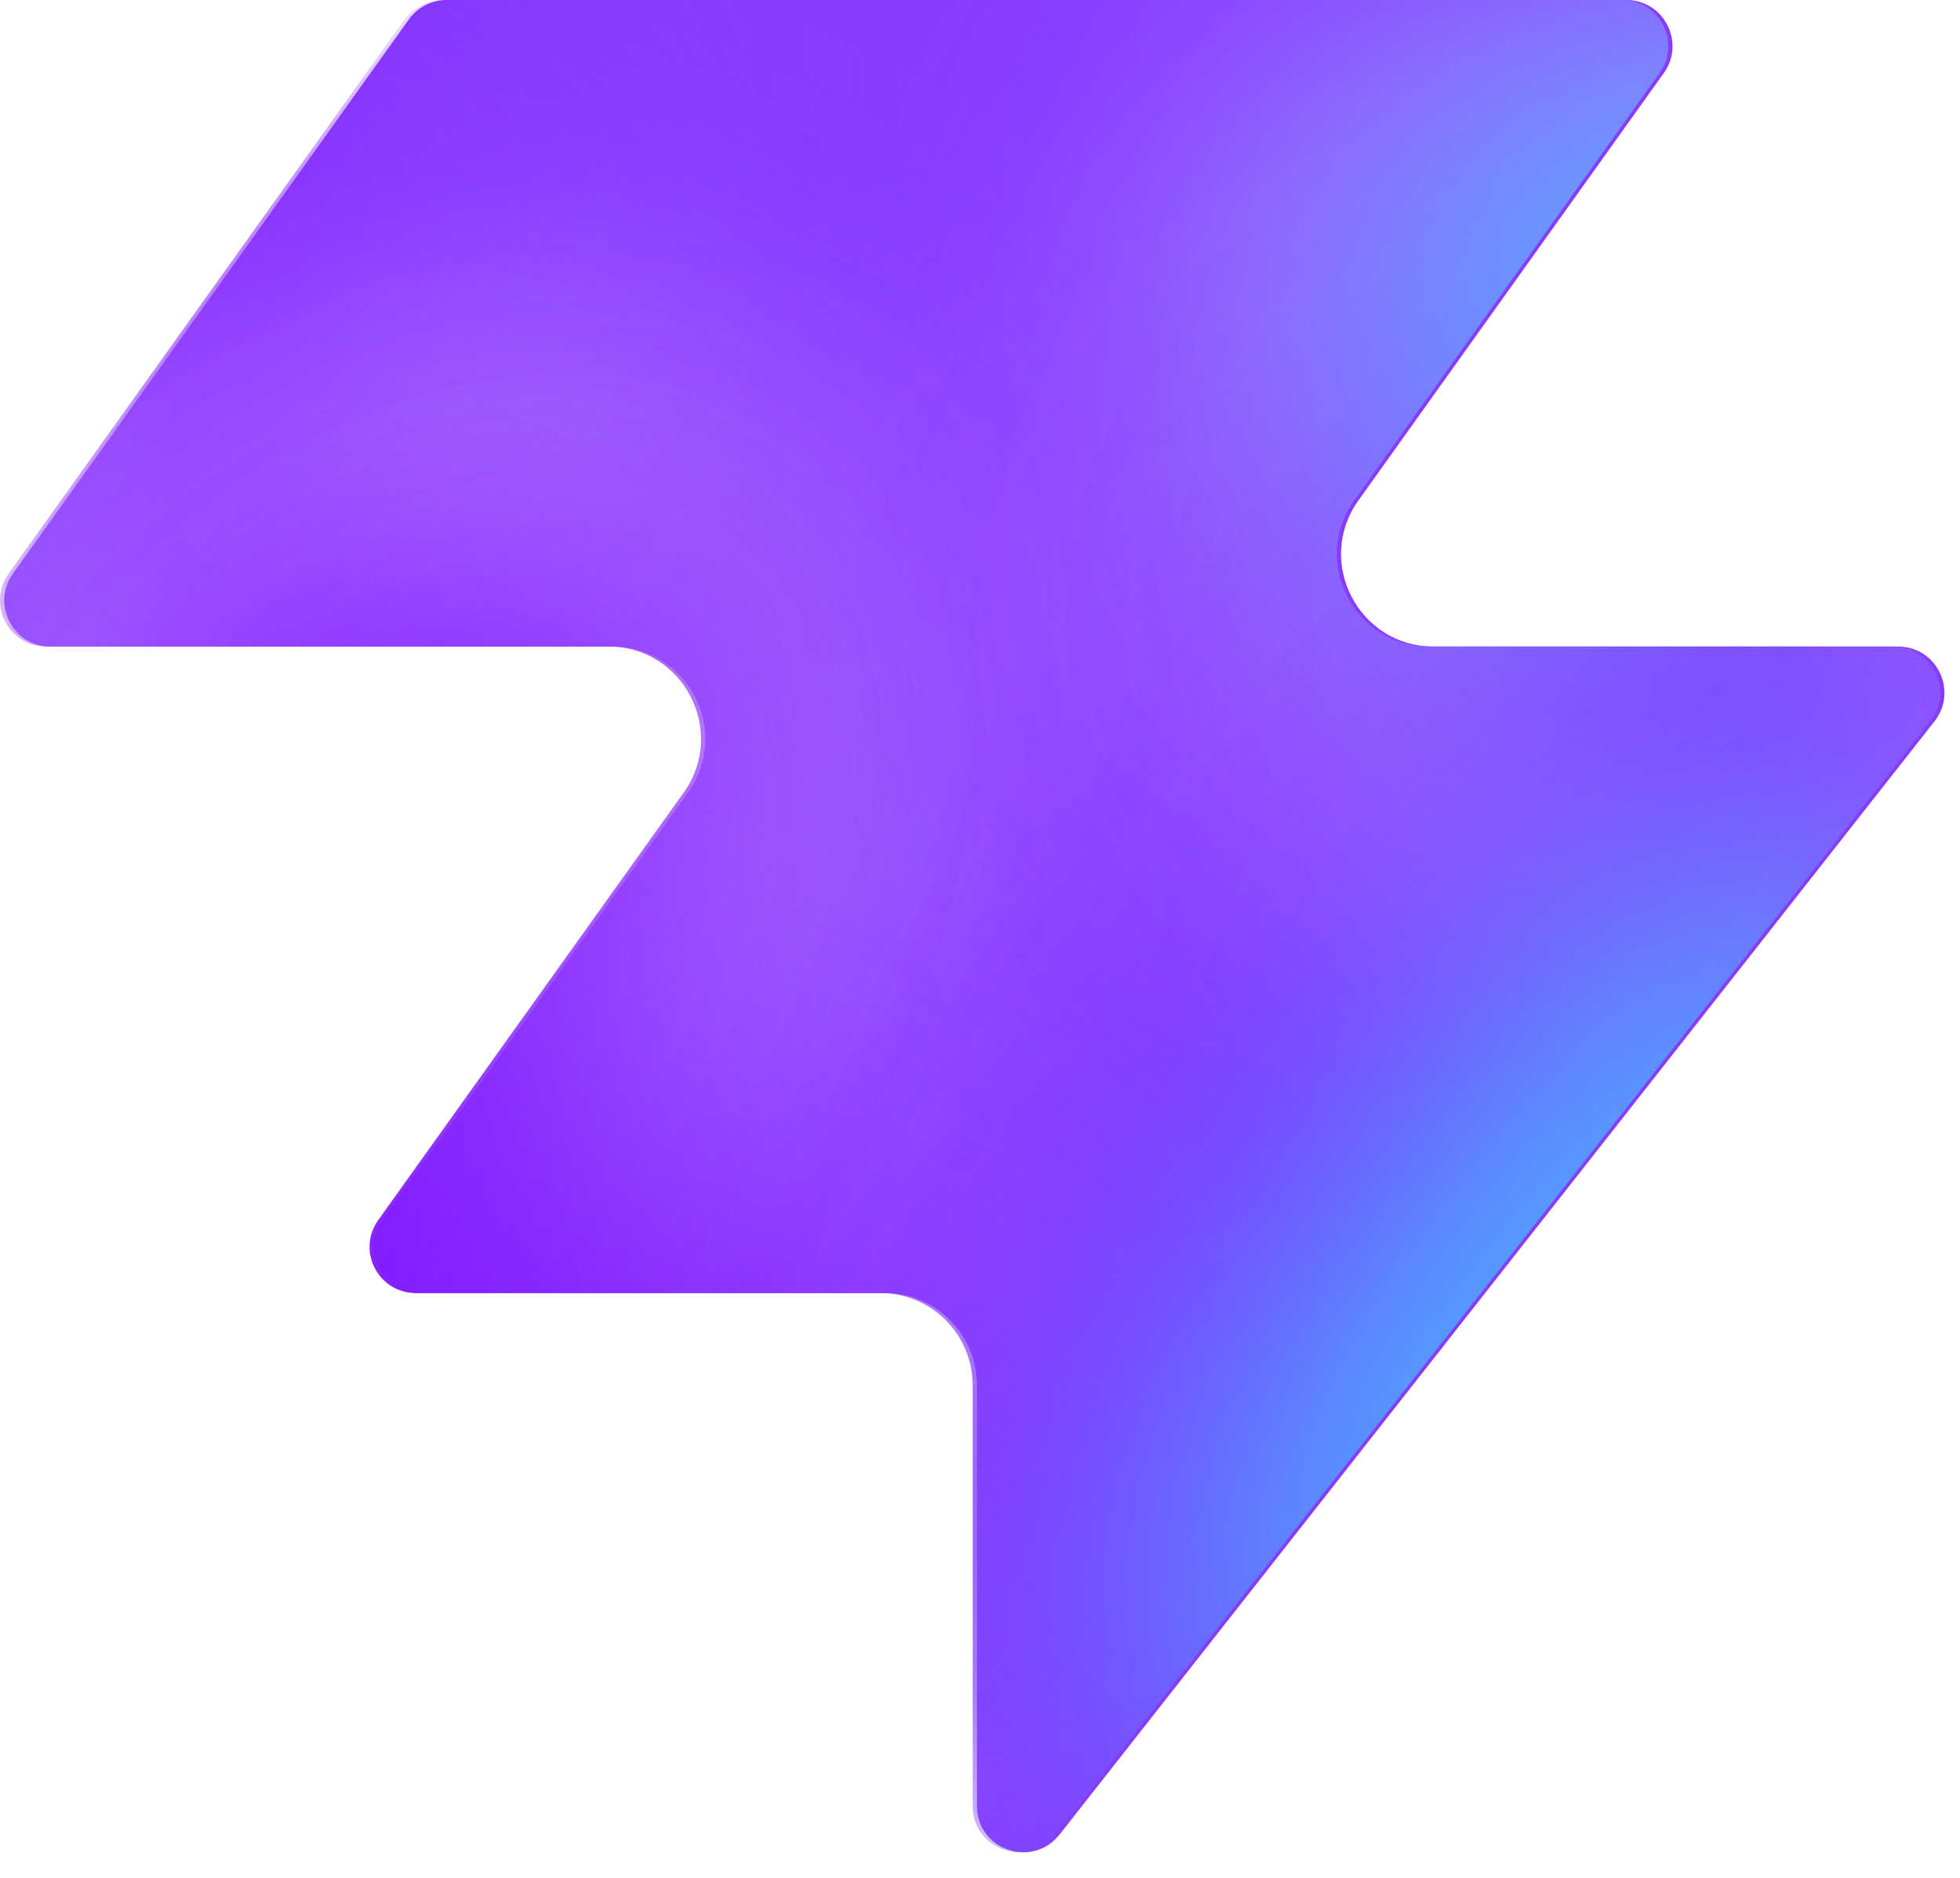
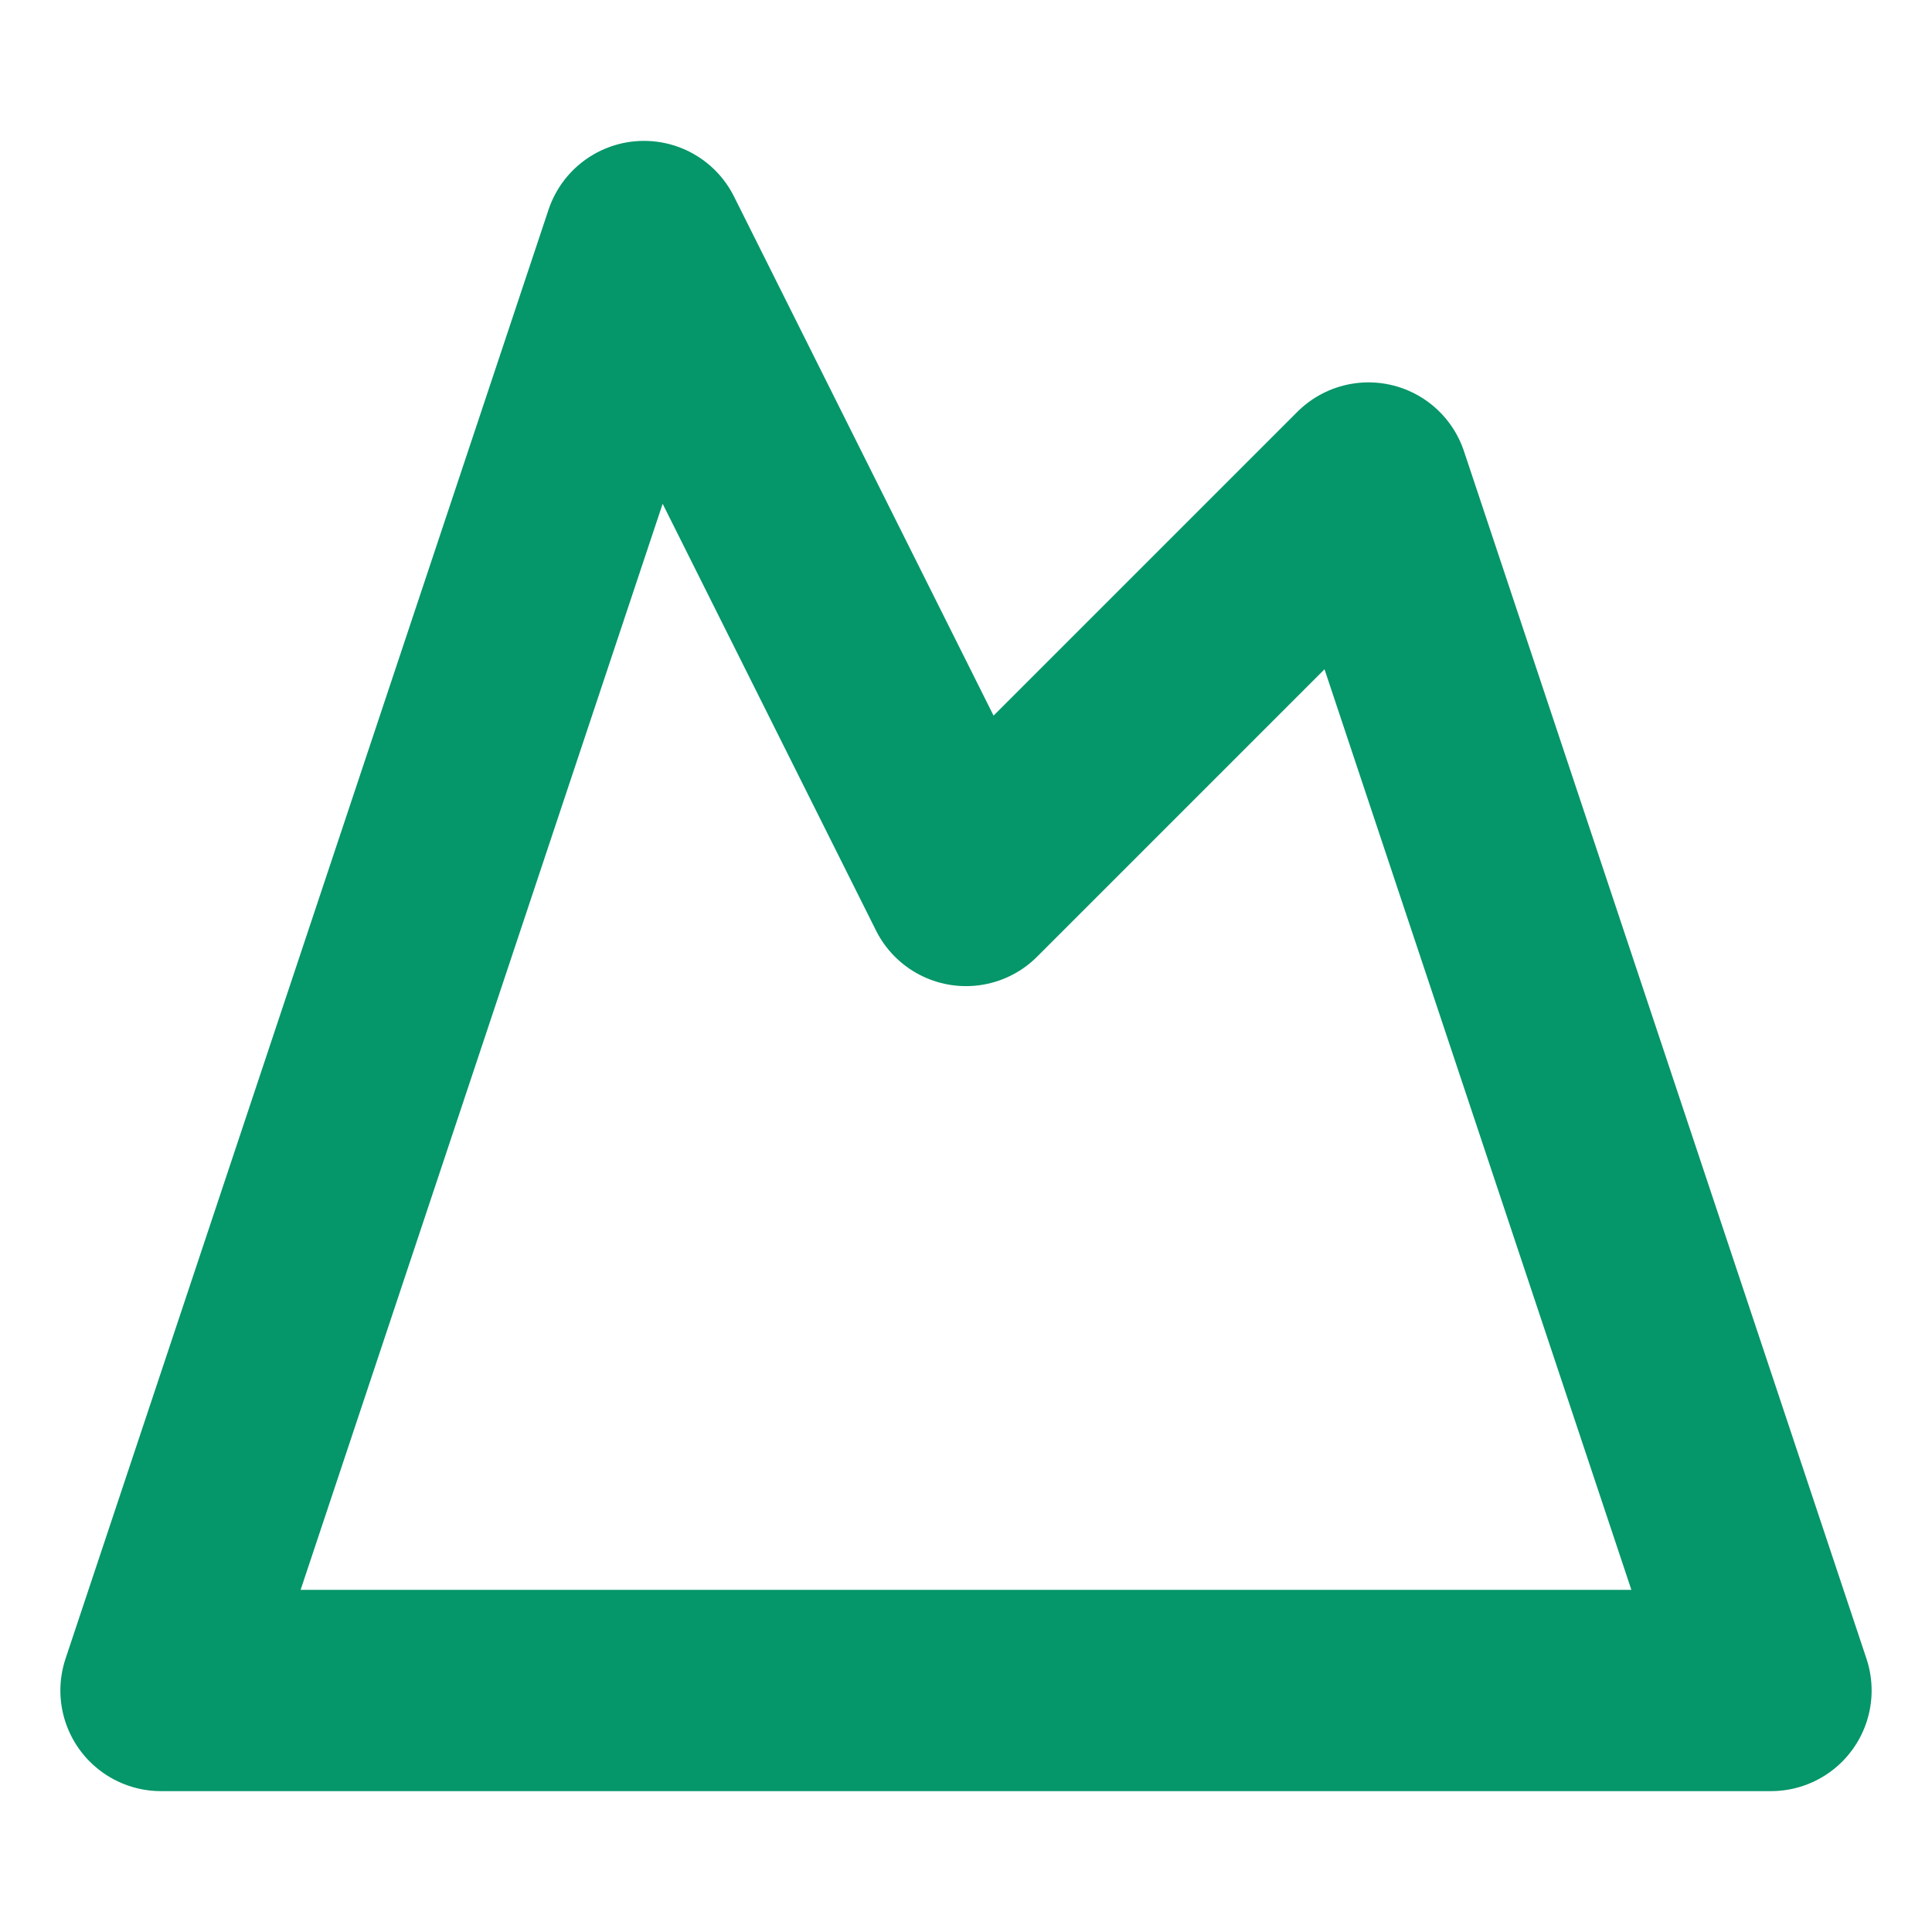
- <svg xmlns="http://www.w3.org/2000/svg" width="48" height="46" fill="none" viewBox="0 0 48 46">
-   <path fill="#863bff" d="M25.946 44.938c-.664.845-2.021.375-2.021-.698V33.937a2.26 2.26 0 0 0-2.262-2.262H10.287c-.92 0-1.456-1.04-.92-1.788l7.48-10.471c1.07-1.497 0-3.578-1.842-3.578H1.237c-.92 0-1.456-1.04-.92-1.788L10.013.474c.214-.297.556-.474.92-.474h28.894c.92 0 1.456 1.04.92 1.788l-7.48 10.471c-1.07 1.498 0 3.579 1.842 3.579h11.377c.943 0 1.473 1.088.89 1.83L25.947 44.94z" style="fill:#863bff;fill:color(display-p3 .525 .23 1);fill-opacity:1" />
-   <mask id="a" width="48" height="46" x="0" y="0" maskUnits="userSpaceOnUse" style="mask-type:alpha">
-     <path fill="#000" d="M25.842 44.938c-.664.844-2.021.375-2.021-.698V33.937a2.26 2.26 0 0 0-2.262-2.262H10.183c-.92 0-1.456-1.04-.92-1.788l7.48-10.471c1.07-1.498 0-3.579-1.842-3.579H1.133c-.92 0-1.456-1.04-.92-1.787L9.91.473c.214-.297.556-.474.92-.474h28.894c.92 0 1.456 1.04.92 1.788l-7.48 10.471c-1.07 1.498 0 3.578 1.842 3.578h11.377c.943 0 1.473 1.088.89 1.832L25.843 44.94z" style="fill:#000;fill-opacity:1" />
-   </mask>
-   <g mask="url(#a)">
-     <g filter="url(#b)">
-       <ellipse cx="5.508" cy="14.704" fill="#ede6ff" rx="5.508" ry="14.704" style="fill:#ede6ff;fill:color(display-p3 .927 .903 1);fill-opacity:1" transform="matrix(.00324 1 1 -.00324 -4.47 31.516)" />
-     </g>
-     <g filter="url(#c)">
-       <ellipse cx="10.399" cy="29.851" fill="#ede6ff" rx="10.399" ry="29.851" style="fill:#ede6ff;fill:color(display-p3 .927 .903 1);fill-opacity:1" transform="matrix(.00324 1 1 -.00324 -39.328 7.883)" />
-     </g>
-     <g filter="url(#d)">
-       <ellipse cx="5.508" cy="30.487" fill="#7e14ff" rx="5.508" ry="30.487" style="fill:#7e14ff;fill:color(display-p3 .492 .077 1);fill-opacity:1" transform="rotate(89.814 -25.913 -14.639)scale(1 -1)" />
-     </g>
-     <g filter="url(#e)">
-       <ellipse cx="5.508" cy="30.599" fill="#7e14ff" rx="5.508" ry="30.599" style="fill:#7e14ff;fill:color(display-p3 .492 .077 1);fill-opacity:1" transform="rotate(89.814 -32.644 -3.334)scale(1 -1)" />
-     </g>
-     <g filter="url(#f)">
-       <ellipse cx="5.508" cy="30.599" fill="#7e14ff" rx="5.508" ry="30.599" style="fill:#7e14ff;fill:color(display-p3 .492 .077 1);fill-opacity:1" transform="matrix(.00324 1 1 -.00324 -34.34 30.47)" />
-     </g>
-     <g filter="url(#g)">
-       <ellipse cx="14.072" cy="22.078" fill="#ede6ff" rx="14.072" ry="22.078" style="fill:#ede6ff;fill:color(display-p3 .927 .903 1);fill-opacity:1" transform="rotate(93.35 24.506 48.493)scale(-1 1)" />
-     </g>
-     <g filter="url(#h)">
-       <ellipse cx="3.47" cy="21.501" fill="#7e14ff" rx="3.47" ry="21.501" style="fill:#7e14ff;fill:color(display-p3 .492 .077 1);fill-opacity:1" transform="rotate(89.009 28.708 47.59)scale(-1 1)" />
-     </g>
-     <g filter="url(#i)">
-       <ellipse cx="3.47" cy="21.501" fill="#7e14ff" rx="3.47" ry="21.501" style="fill:#7e14ff;fill:color(display-p3 .492 .077 1);fill-opacity:1" transform="rotate(89.009 28.708 47.59)scale(-1 1)" />
-     </g>
-     <g filter="url(#j)">
-       <ellipse cx=".387" cy="8.972" fill="#7e14ff" rx="4.407" ry="29.108" style="fill:#7e14ff;fill:color(display-p3 .492 .077 1);fill-opacity:1" transform="rotate(39.51 .387 8.972)" />
-     </g>
-     <g filter="url(#k)">
-       <ellipse cx="47.523" cy="-6.092" fill="#7e14ff" rx="4.407" ry="29.108" style="fill:#7e14ff;fill:color(display-p3 .492 .077 1);fill-opacity:1" transform="rotate(37.892 47.523 -6.092)" />
-     </g>
-     <g filter="url(#l)">
-       <ellipse cx="41.412" cy="6.333" fill="#47bfff" rx="5.971" ry="9.665" style="fill:#47bfff;fill:color(display-p3 .28 .748 1);fill-opacity:1" transform="rotate(37.892 41.412 6.333)" />
-     </g>
-     <g filter="url(#m)">
-       <ellipse cx="-1.879" cy="38.332" fill="#7e14ff" rx="4.407" ry="29.108" style="fill:#7e14ff;fill:color(display-p3 .492 .077 1);fill-opacity:1" transform="rotate(37.892 -1.88 38.332)" />
-     </g>
-     <g filter="url(#n)">
-       <ellipse cx="-1.879" cy="38.332" fill="#7e14ff" rx="4.407" ry="29.108" style="fill:#7e14ff;fill:color(display-p3 .492 .077 1);fill-opacity:1" transform="rotate(37.892 -1.88 38.332)" />
-     </g>
-     <g filter="url(#o)">
-       <ellipse cx="35.651" cy="29.907" fill="#7e14ff" rx="4.407" ry="29.108" style="fill:#7e14ff;fill:color(display-p3 .492 .077 1);fill-opacity:1" transform="rotate(37.892 35.651 29.907)" />
-     </g>
-     <g filter="url(#p)">
-       <ellipse cx="38.418" cy="32.4" fill="#47bfff" rx="5.971" ry="15.297" style="fill:#47bfff;fill:color(display-p3 .28 .748 1);fill-opacity:1" transform="rotate(37.892 38.418 32.4)" />
-     </g>
-   </g>
-   <defs>
-     <filter id="b" width="60.045" height="41.654" x="-19.77" y="16.149" color-interpolation-filters="sRGB" filterUnits="userSpaceOnUse">
-       <feFlood flood-opacity="0" result="BackgroundImageFix" />
-       <feBlend in="SourceGraphic" in2="BackgroundImageFix" result="shape" />
-       <feGaussianBlur result="effect1_foregroundBlur_2002_17158" stdDeviation="7.659" />
-     </filter>
-     <filter id="c" width="90.34" height="51.437" x="-54.613" y="-7.533" color-interpolation-filters="sRGB" filterUnits="userSpaceOnUse">
-       <feFlood flood-opacity="0" result="BackgroundImageFix" />
-       <feBlend in="SourceGraphic" in2="BackgroundImageFix" result="shape" />
-       <feGaussianBlur result="effect1_foregroundBlur_2002_17158" stdDeviation="7.659" />
-     </filter>
-     <filter id="d" width="79.355" height="29.4" x="-49.64" y="2.03" color-interpolation-filters="sRGB" filterUnits="userSpaceOnUse">
-       <feFlood flood-opacity="0" result="BackgroundImageFix" />
-       <feBlend in="SourceGraphic" in2="BackgroundImageFix" result="shape" />
-       <feGaussianBlur result="effect1_foregroundBlur_2002_17158" stdDeviation="4.596" />
-     </filter>
-     <filter id="e" width="79.579" height="29.4" x="-45.045" y="20.029" color-interpolation-filters="sRGB" filterUnits="userSpaceOnUse">
-       <feFlood flood-opacity="0" result="BackgroundImageFix" />
-       <feBlend in="SourceGraphic" in2="BackgroundImageFix" result="shape" />
-       <feGaussianBlur result="effect1_foregroundBlur_2002_17158" stdDeviation="4.596" />
-     </filter>
-     <filter id="f" width="79.579" height="29.4" x="-43.513" y="21.178" color-interpolation-filters="sRGB" filterUnits="userSpaceOnUse">
-       <feFlood flood-opacity="0" result="BackgroundImageFix" />
-       <feBlend in="SourceGraphic" in2="BackgroundImageFix" result="shape" />
-       <feGaussianBlur result="effect1_foregroundBlur_2002_17158" stdDeviation="4.596" />
-     </filter>
-     <filter id="g" width="74.749" height="58.852" x="15.756" y="-17.901" color-interpolation-filters="sRGB" filterUnits="userSpaceOnUse">
-       <feFlood flood-opacity="0" result="BackgroundImageFix" />
-       <feBlend in="SourceGraphic" in2="BackgroundImageFix" result="shape" />
-       <feGaussianBlur result="effect1_foregroundBlur_2002_17158" stdDeviation="7.659" />
-     </filter>
-     <filter id="h" width="61.377" height="25.362" x="23.548" y="2.284" color-interpolation-filters="sRGB" filterUnits="userSpaceOnUse">
-       <feFlood flood-opacity="0" result="BackgroundImageFix" />
-       <feBlend in="SourceGraphic" in2="BackgroundImageFix" result="shape" />
-       <feGaussianBlur result="effect1_foregroundBlur_2002_17158" stdDeviation="4.596" />
-     </filter>
-     <filter id="i" width="61.377" height="25.362" x="23.548" y="2.284" color-interpolation-filters="sRGB" filterUnits="userSpaceOnUse">
-       <feFlood flood-opacity="0" result="BackgroundImageFix" />
-       <feBlend in="SourceGraphic" in2="BackgroundImageFix" result="shape" />
-       <feGaussianBlur result="effect1_foregroundBlur_2002_17158" stdDeviation="4.596" />
-     </filter>
-     <filter id="j" width="56.045" height="63.649" x="-27.636" y="-22.853" color-interpolation-filters="sRGB" filterUnits="userSpaceOnUse">
-       <feFlood flood-opacity="0" result="BackgroundImageFix" />
-       <feBlend in="SourceGraphic" in2="BackgroundImageFix" result="shape" />
-       <feGaussianBlur result="effect1_foregroundBlur_2002_17158" stdDeviation="4.596" />
-     </filter>
-     <filter id="k" width="54.814" height="64.646" x="20.116" y="-38.415" color-interpolation-filters="sRGB" filterUnits="userSpaceOnUse">
-       <feFlood flood-opacity="0" result="BackgroundImageFix" />
-       <feBlend in="SourceGraphic" in2="BackgroundImageFix" result="shape" />
-       <feGaussianBlur result="effect1_foregroundBlur_2002_17158" stdDeviation="4.596" />
-     </filter>
-     <filter id="l" width="33.541" height="35.313" x="24.641" y="-11.323" color-interpolation-filters="sRGB" filterUnits="userSpaceOnUse">
-       <feFlood flood-opacity="0" result="BackgroundImageFix" />
-       <feBlend in="SourceGraphic" in2="BackgroundImageFix" result="shape" />
-       <feGaussianBlur result="effect1_foregroundBlur_2002_17158" stdDeviation="4.596" />
-     </filter>
-     <filter id="m" width="54.814" height="64.646" x="-29.286" y="6.009" color-interpolation-filters="sRGB" filterUnits="userSpaceOnUse">
-       <feFlood flood-opacity="0" result="BackgroundImageFix" />
-       <feBlend in="SourceGraphic" in2="BackgroundImageFix" result="shape" />
-       <feGaussianBlur result="effect1_foregroundBlur_2002_17158" stdDeviation="4.596" />
-     </filter>
-     <filter id="n" width="54.814" height="64.646" x="-29.286" y="6.009" color-interpolation-filters="sRGB" filterUnits="userSpaceOnUse">
-       <feFlood flood-opacity="0" result="BackgroundImageFix" />
-       <feBlend in="SourceGraphic" in2="BackgroundImageFix" result="shape" />
-       <feGaussianBlur result="effect1_foregroundBlur_2002_17158" stdDeviation="4.596" />
-     </filter>
-     <filter id="o" width="54.814" height="64.646" x="8.244" y="-2.416" color-interpolation-filters="sRGB" filterUnits="userSpaceOnUse">
-       <feFlood flood-opacity="0" result="BackgroundImageFix" />
-       <feBlend in="SourceGraphic" in2="BackgroundImageFix" result="shape" />
-       <feGaussianBlur result="effect1_foregroundBlur_2002_17158" stdDeviation="4.596" />
-     </filter>
-     <filter id="p" width="39.409" height="43.623" x="18.713" y="10.588" color-interpolation-filters="sRGB" filterUnits="userSpaceOnUse">
-       <feFlood flood-opacity="0" result="BackgroundImageFix" />
-       <feBlend in="SourceGraphic" in2="BackgroundImageFix" result="shape" />
-       <feGaussianBlur result="effect1_foregroundBlur_2002_17158" stdDeviation="4.596" />
-     </filter>
-   </defs>
+ <svg xmlns="http://www.w3.org/2000/svg" viewBox="0 0 24 24" fill="none" stroke="#059669" stroke-width="2.5" stroke-linecap="round" stroke-linejoin="round">
+   <path d="m8 3 4 8 5-5 5 15H2L8 3z" />
</svg>
